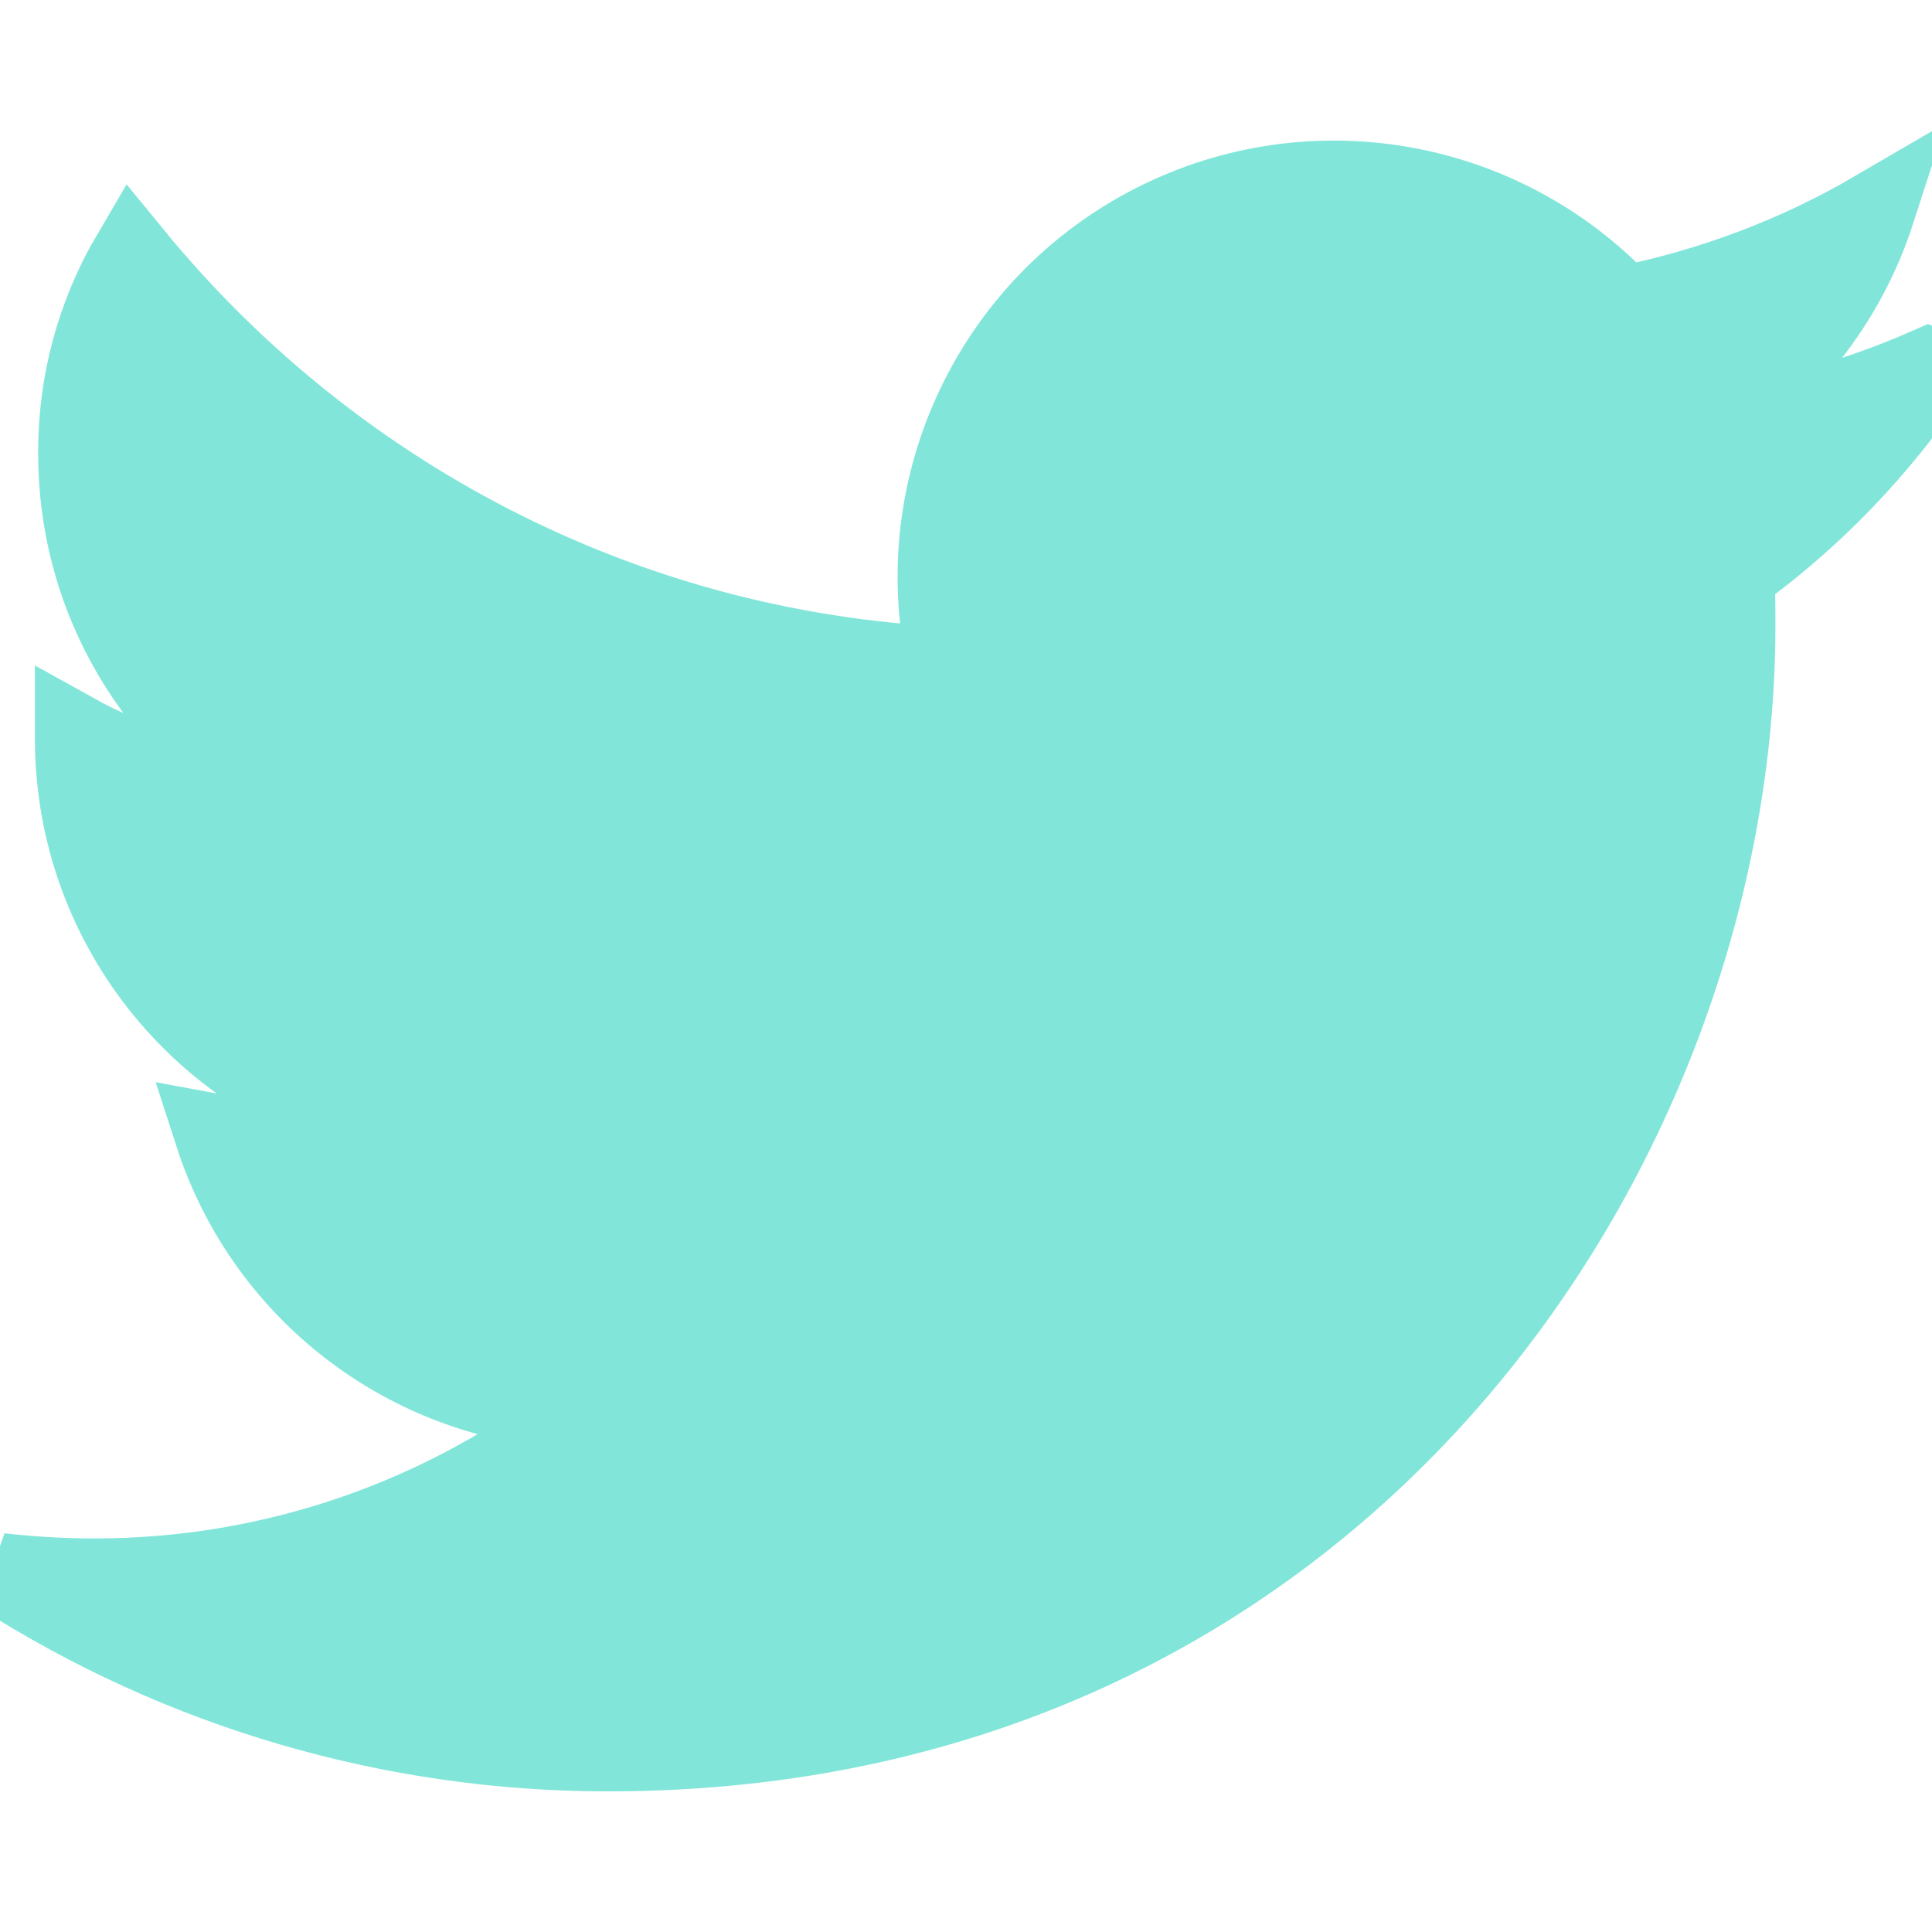
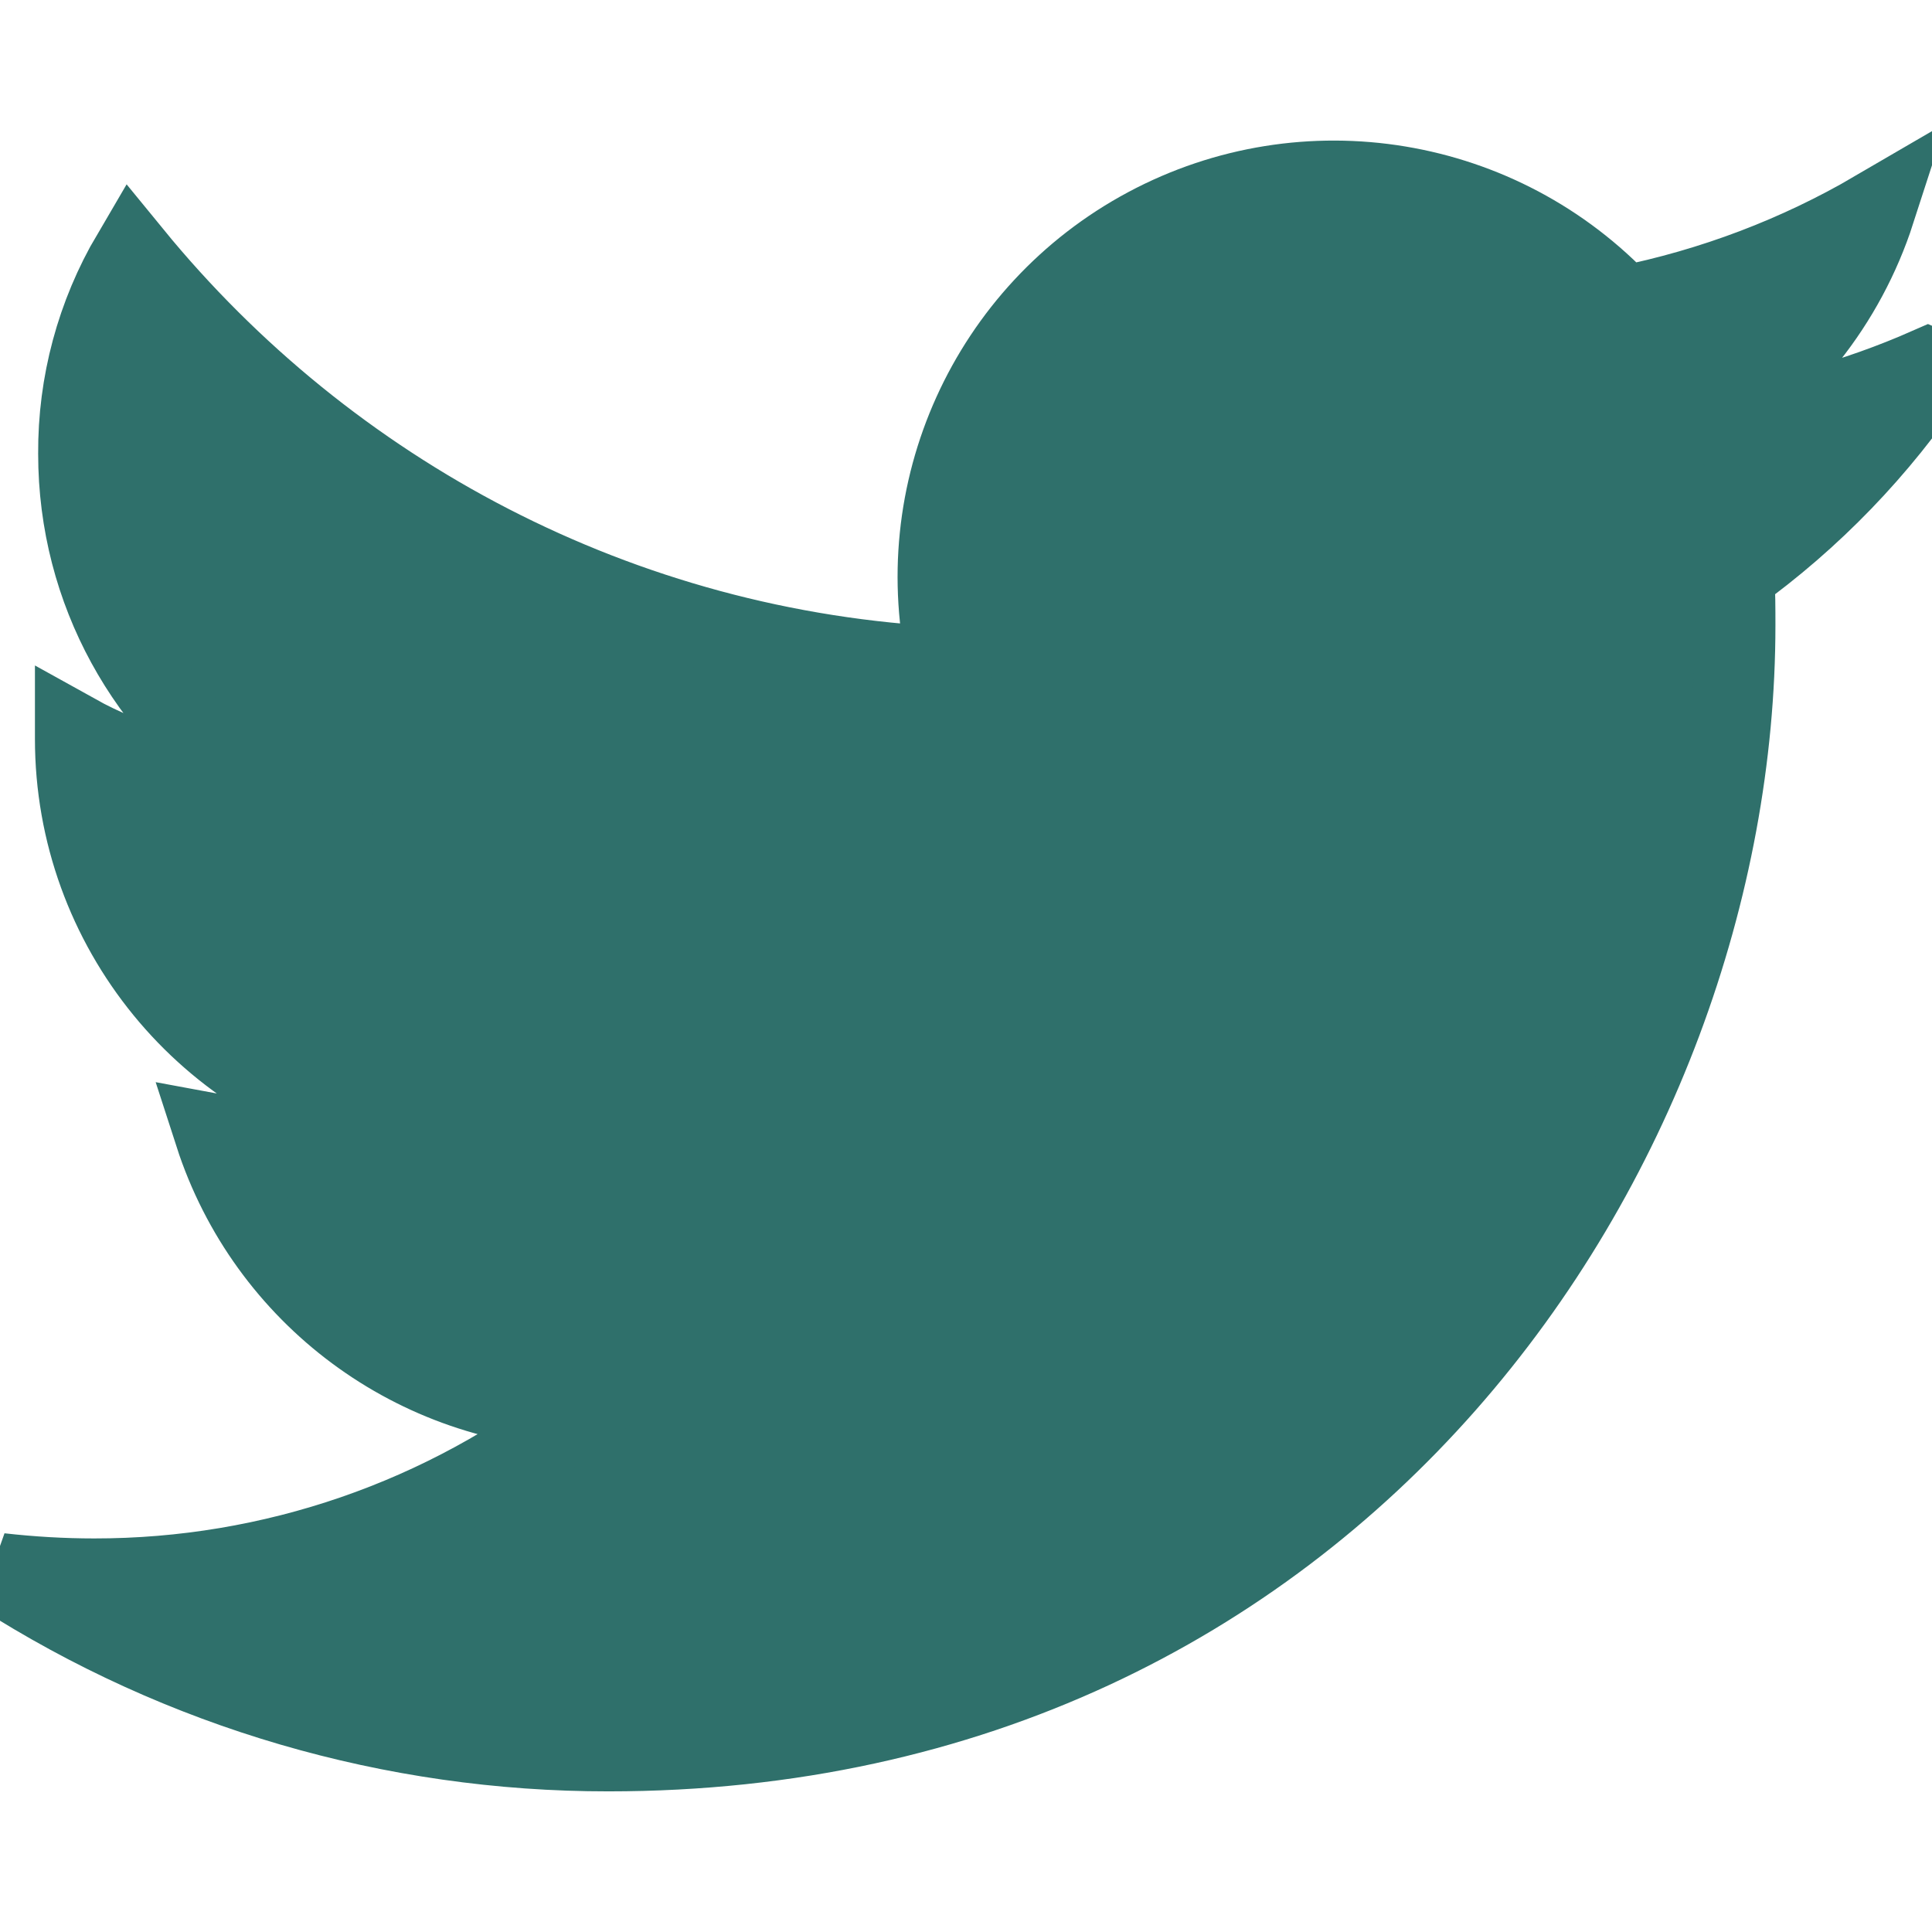
<svg xmlns="http://www.w3.org/2000/svg" role="img" viewBox="0 0 24 24">
-   <path fill="#81E6D9" stroke="#81E6D9" d="M23.953 4.57a10 10 0 01-2.825.775 4.958 4.958 0 002.163-2.723c-.951.555-2.005.959-3.127 1.184a4.92 4.92 0 00-8.384 4.482C7.69 8.095 4.067 6.13 1.64 3.162a4.822 4.822 0 00-.666 2.475c0 1.71.87 3.213 2.188 4.096a4.904 4.904 0 01-2.228-.616v.06a4.923 4.923 0 003.946 4.827 4.996 4.996 0 01-2.212.085 4.936 4.936 0 004.604 3.417 9.867 9.867 0 01-6.102 2.105c-.39 0-.779-.023-1.17-.067a13.995 13.995 0 007.557 2.209c9.053 0 13.998-7.496 13.998-13.985 0-.21 0-.42-.015-.63A9.935 9.935 0 0024 4.59z" />
+   <path fill="#2f706b" stroke="#2f706b" d="M23.953 4.57a10 10 0 01-2.825.775 4.958 4.958 0 002.163-2.723c-.951.555-2.005.959-3.127 1.184a4.92 4.92 0 00-8.384 4.482C7.69 8.095 4.067 6.13 1.64 3.162a4.822 4.822 0 00-.666 2.475c0 1.71.87 3.213 2.188 4.096a4.904 4.904 0 01-2.228-.616v.06a4.923 4.923 0 003.946 4.827 4.996 4.996 0 01-2.212.085 4.936 4.936 0 004.604 3.417 9.867 9.867 0 01-6.102 2.105c-.39 0-.779-.023-1.17-.067a13.995 13.995 0 007.557 2.209c9.053 0 13.998-7.496 13.998-13.985 0-.21 0-.42-.015-.63A9.935 9.935 0 0024 4.59z" />
</svg>
